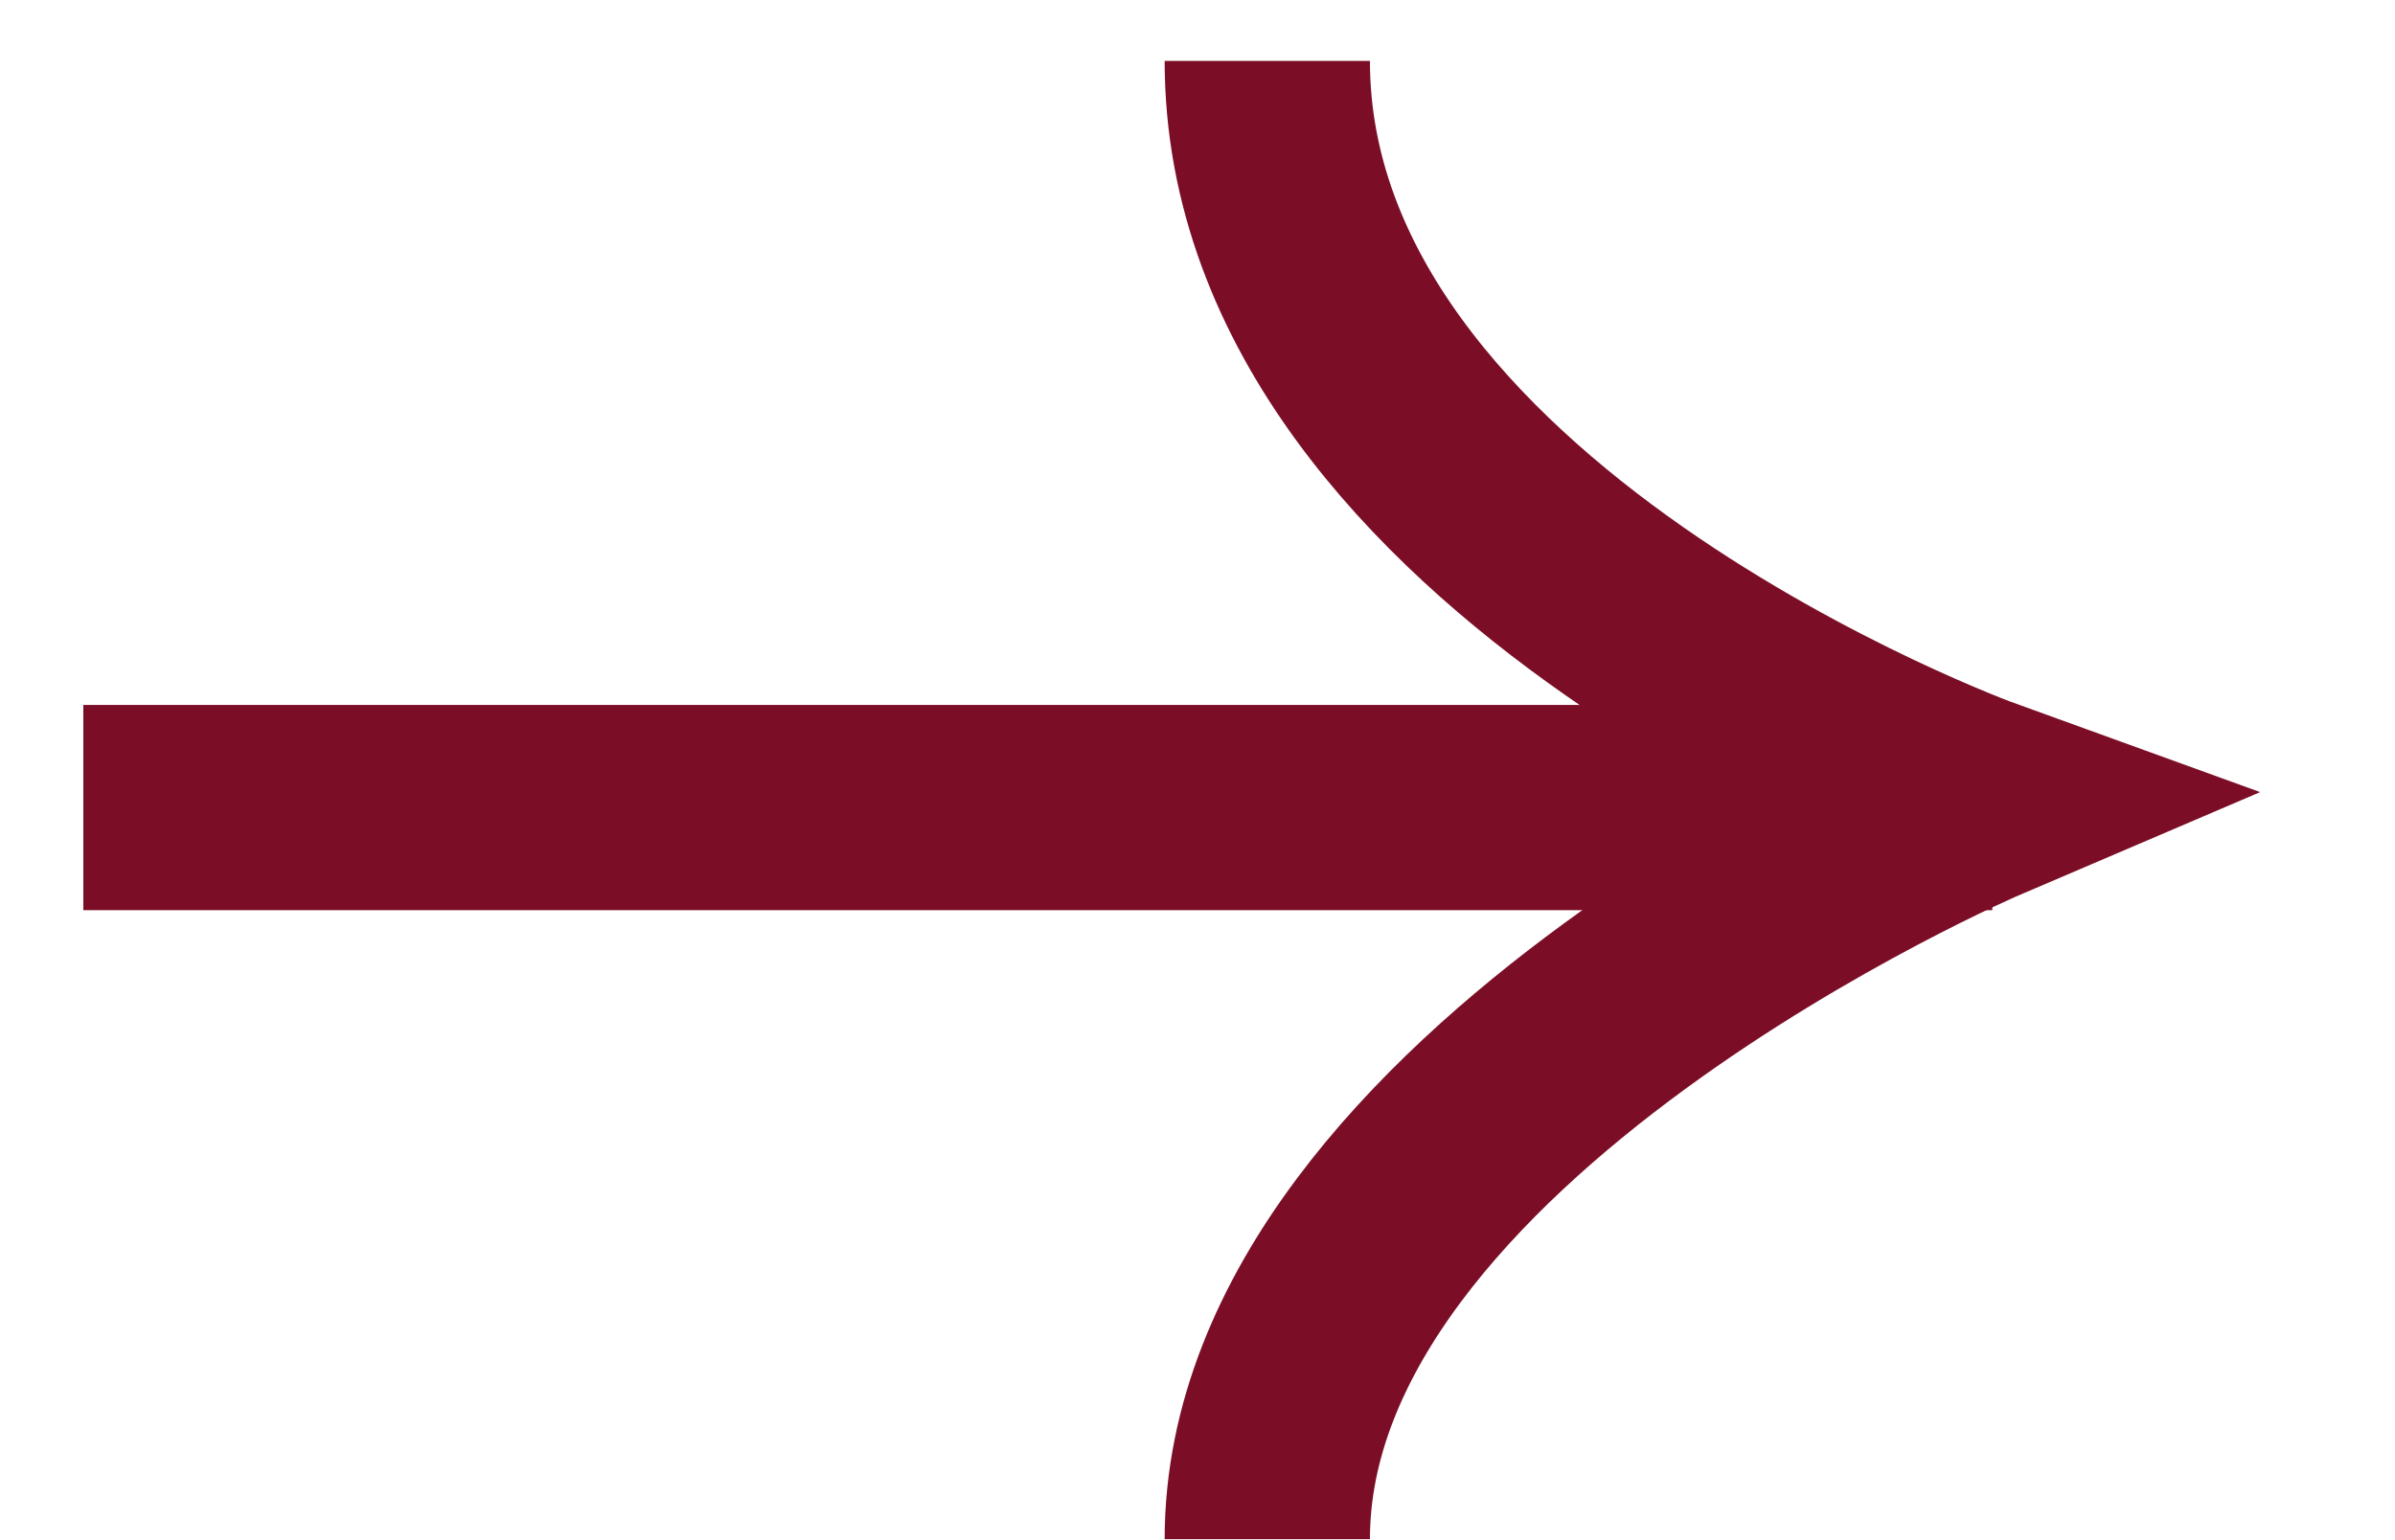
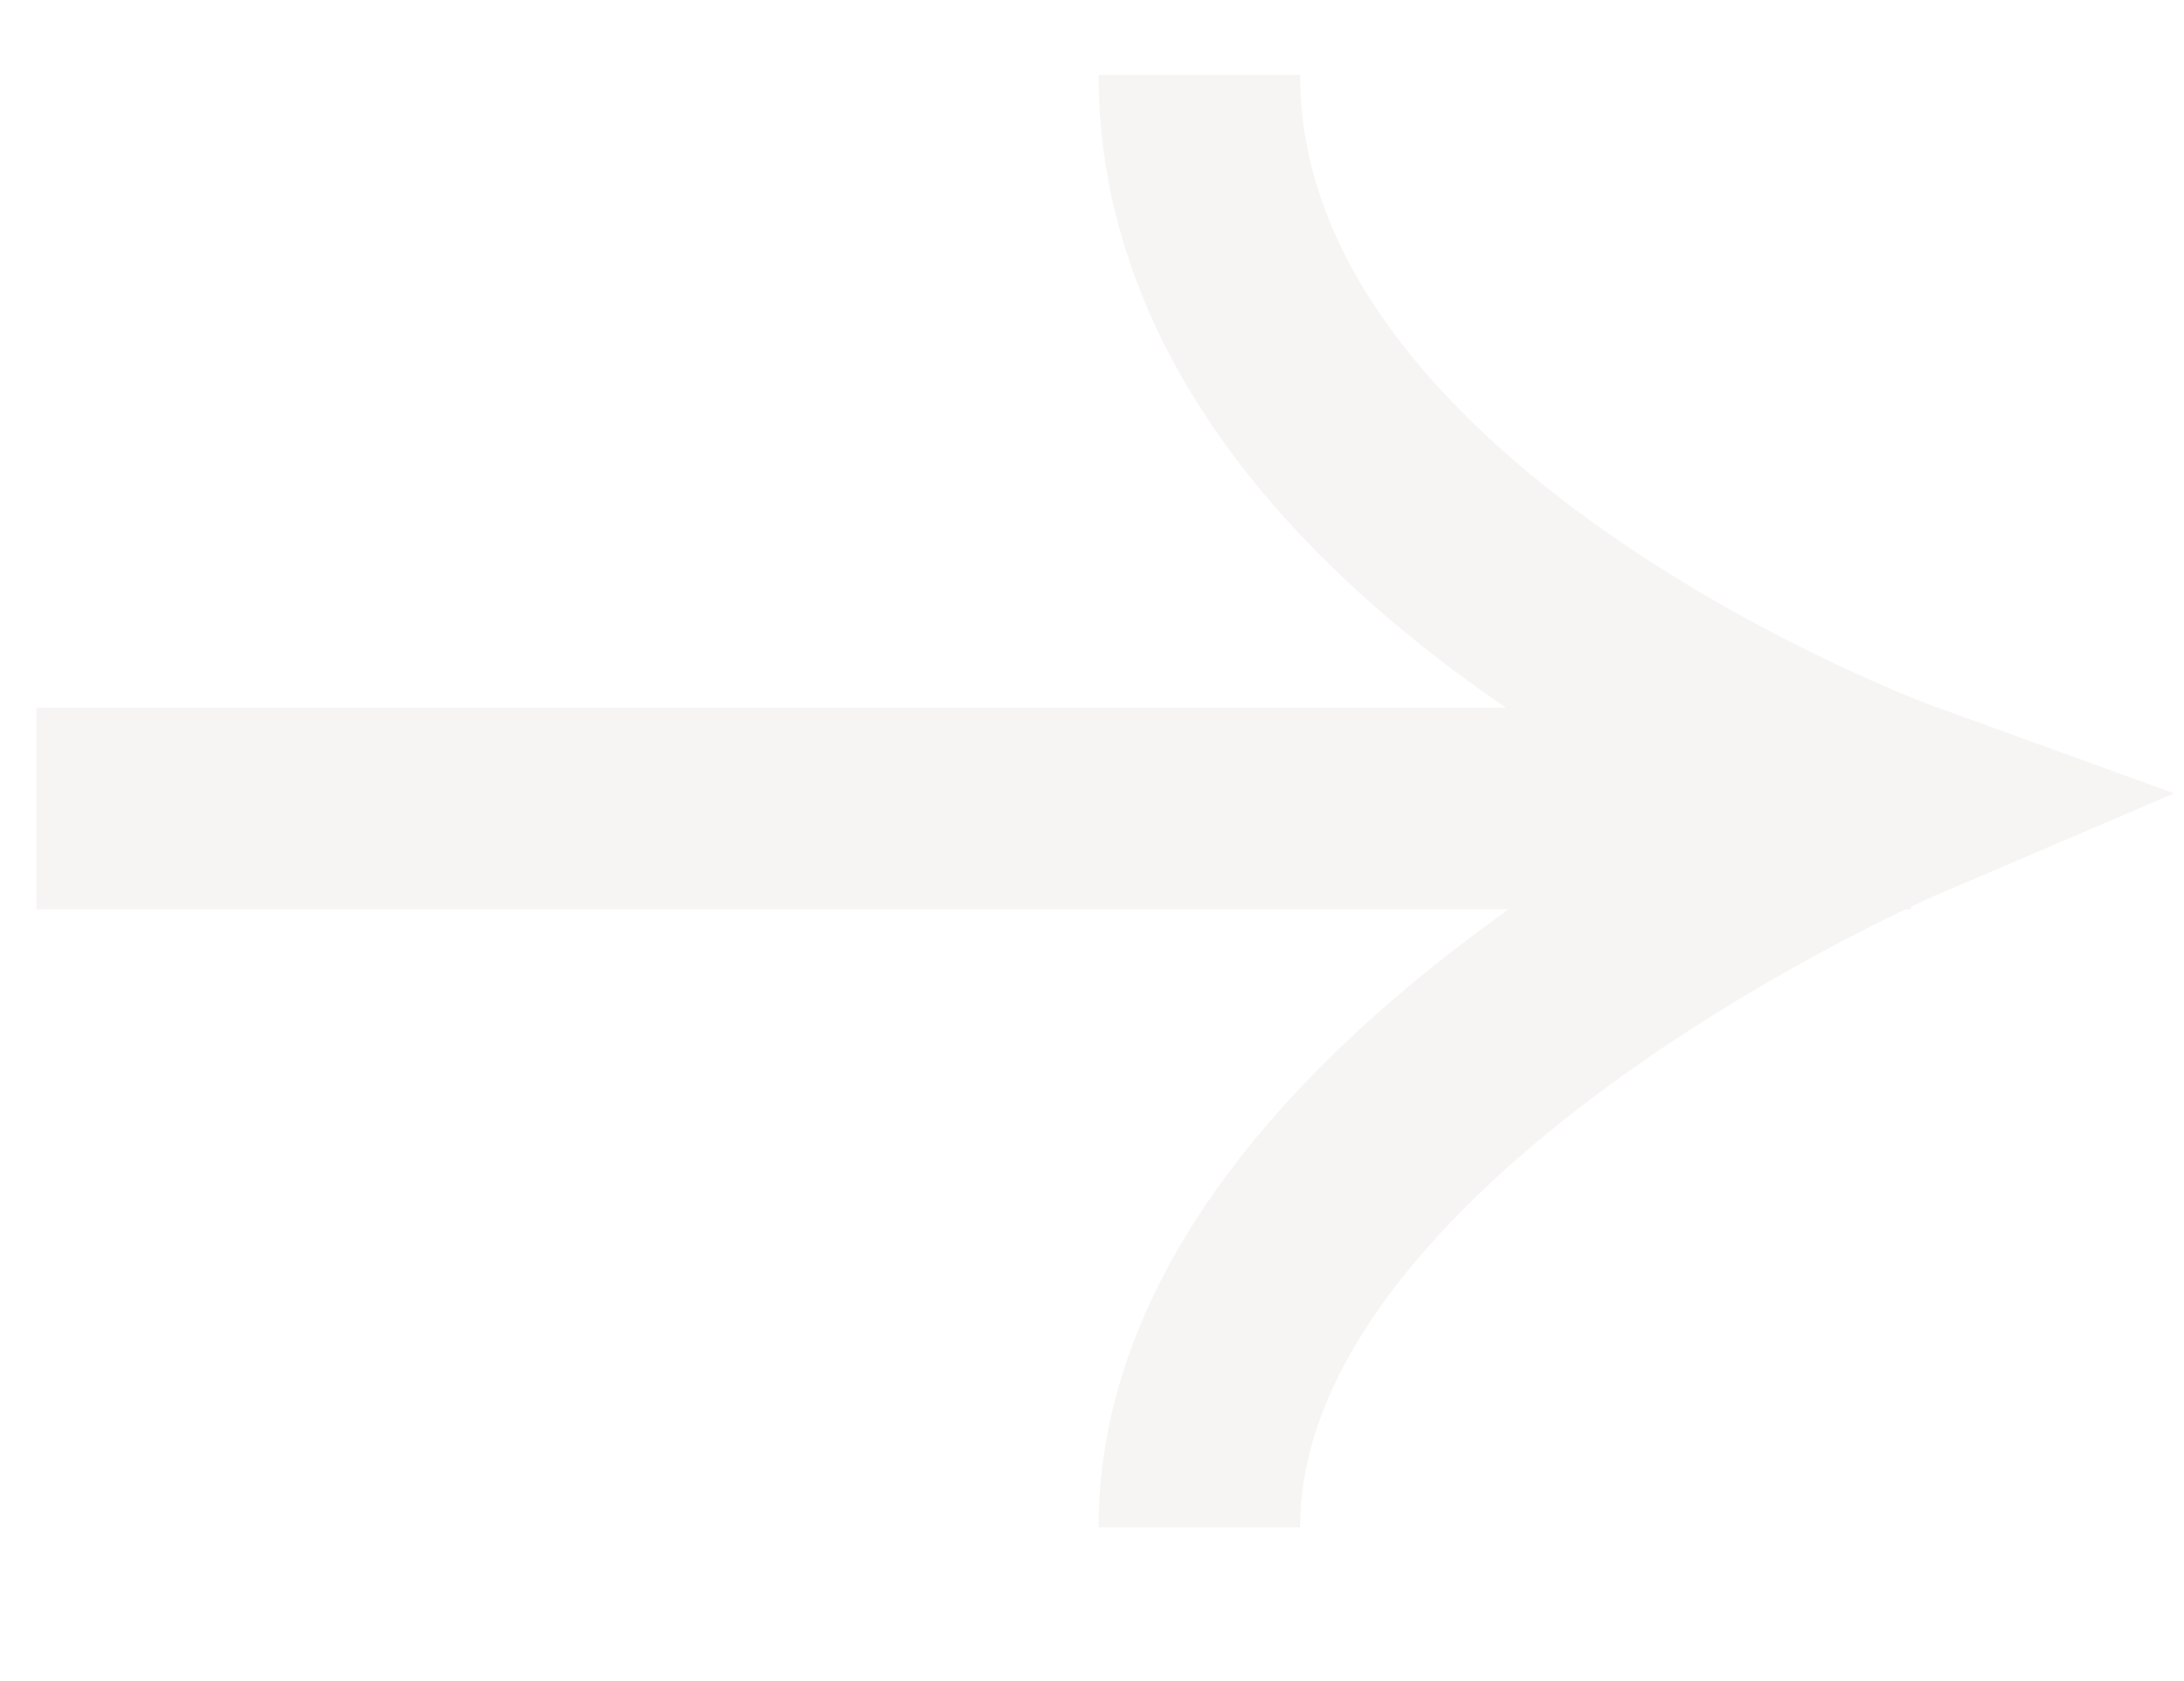
- <svg xmlns="http://www.w3.org/2000/svg" width="14" height="9" viewBox="0 0 14 9" fill="none">
-   <path d="M0.487 4.722L11.646 4.722" stroke="#7B0E26" stroke-width="1.2" />
-   <path d="M7.408 9C7.408 6.46 11.577 4.678 11.577 4.678C11.577 4.678 7.408 3.169 7.408 0.356" stroke="#7B0E26" stroke-width="1.2" />
+ <svg xmlns="http://www.w3.org/2000/svg" width="13" height="10" viewBox="0 0 13 10" fill="none">
+   <path d="M0.217 4.812L11.376 4.812" stroke="#F7F5F3" stroke-width="1.2" />
+   <path d="M7.139 9.09C7.139 6.55 11.307 4.768 11.307 4.768C11.307 4.768 7.139 3.259 7.139 0.446" stroke="#F7F5F3" stroke-width="1.2" />
</svg>
